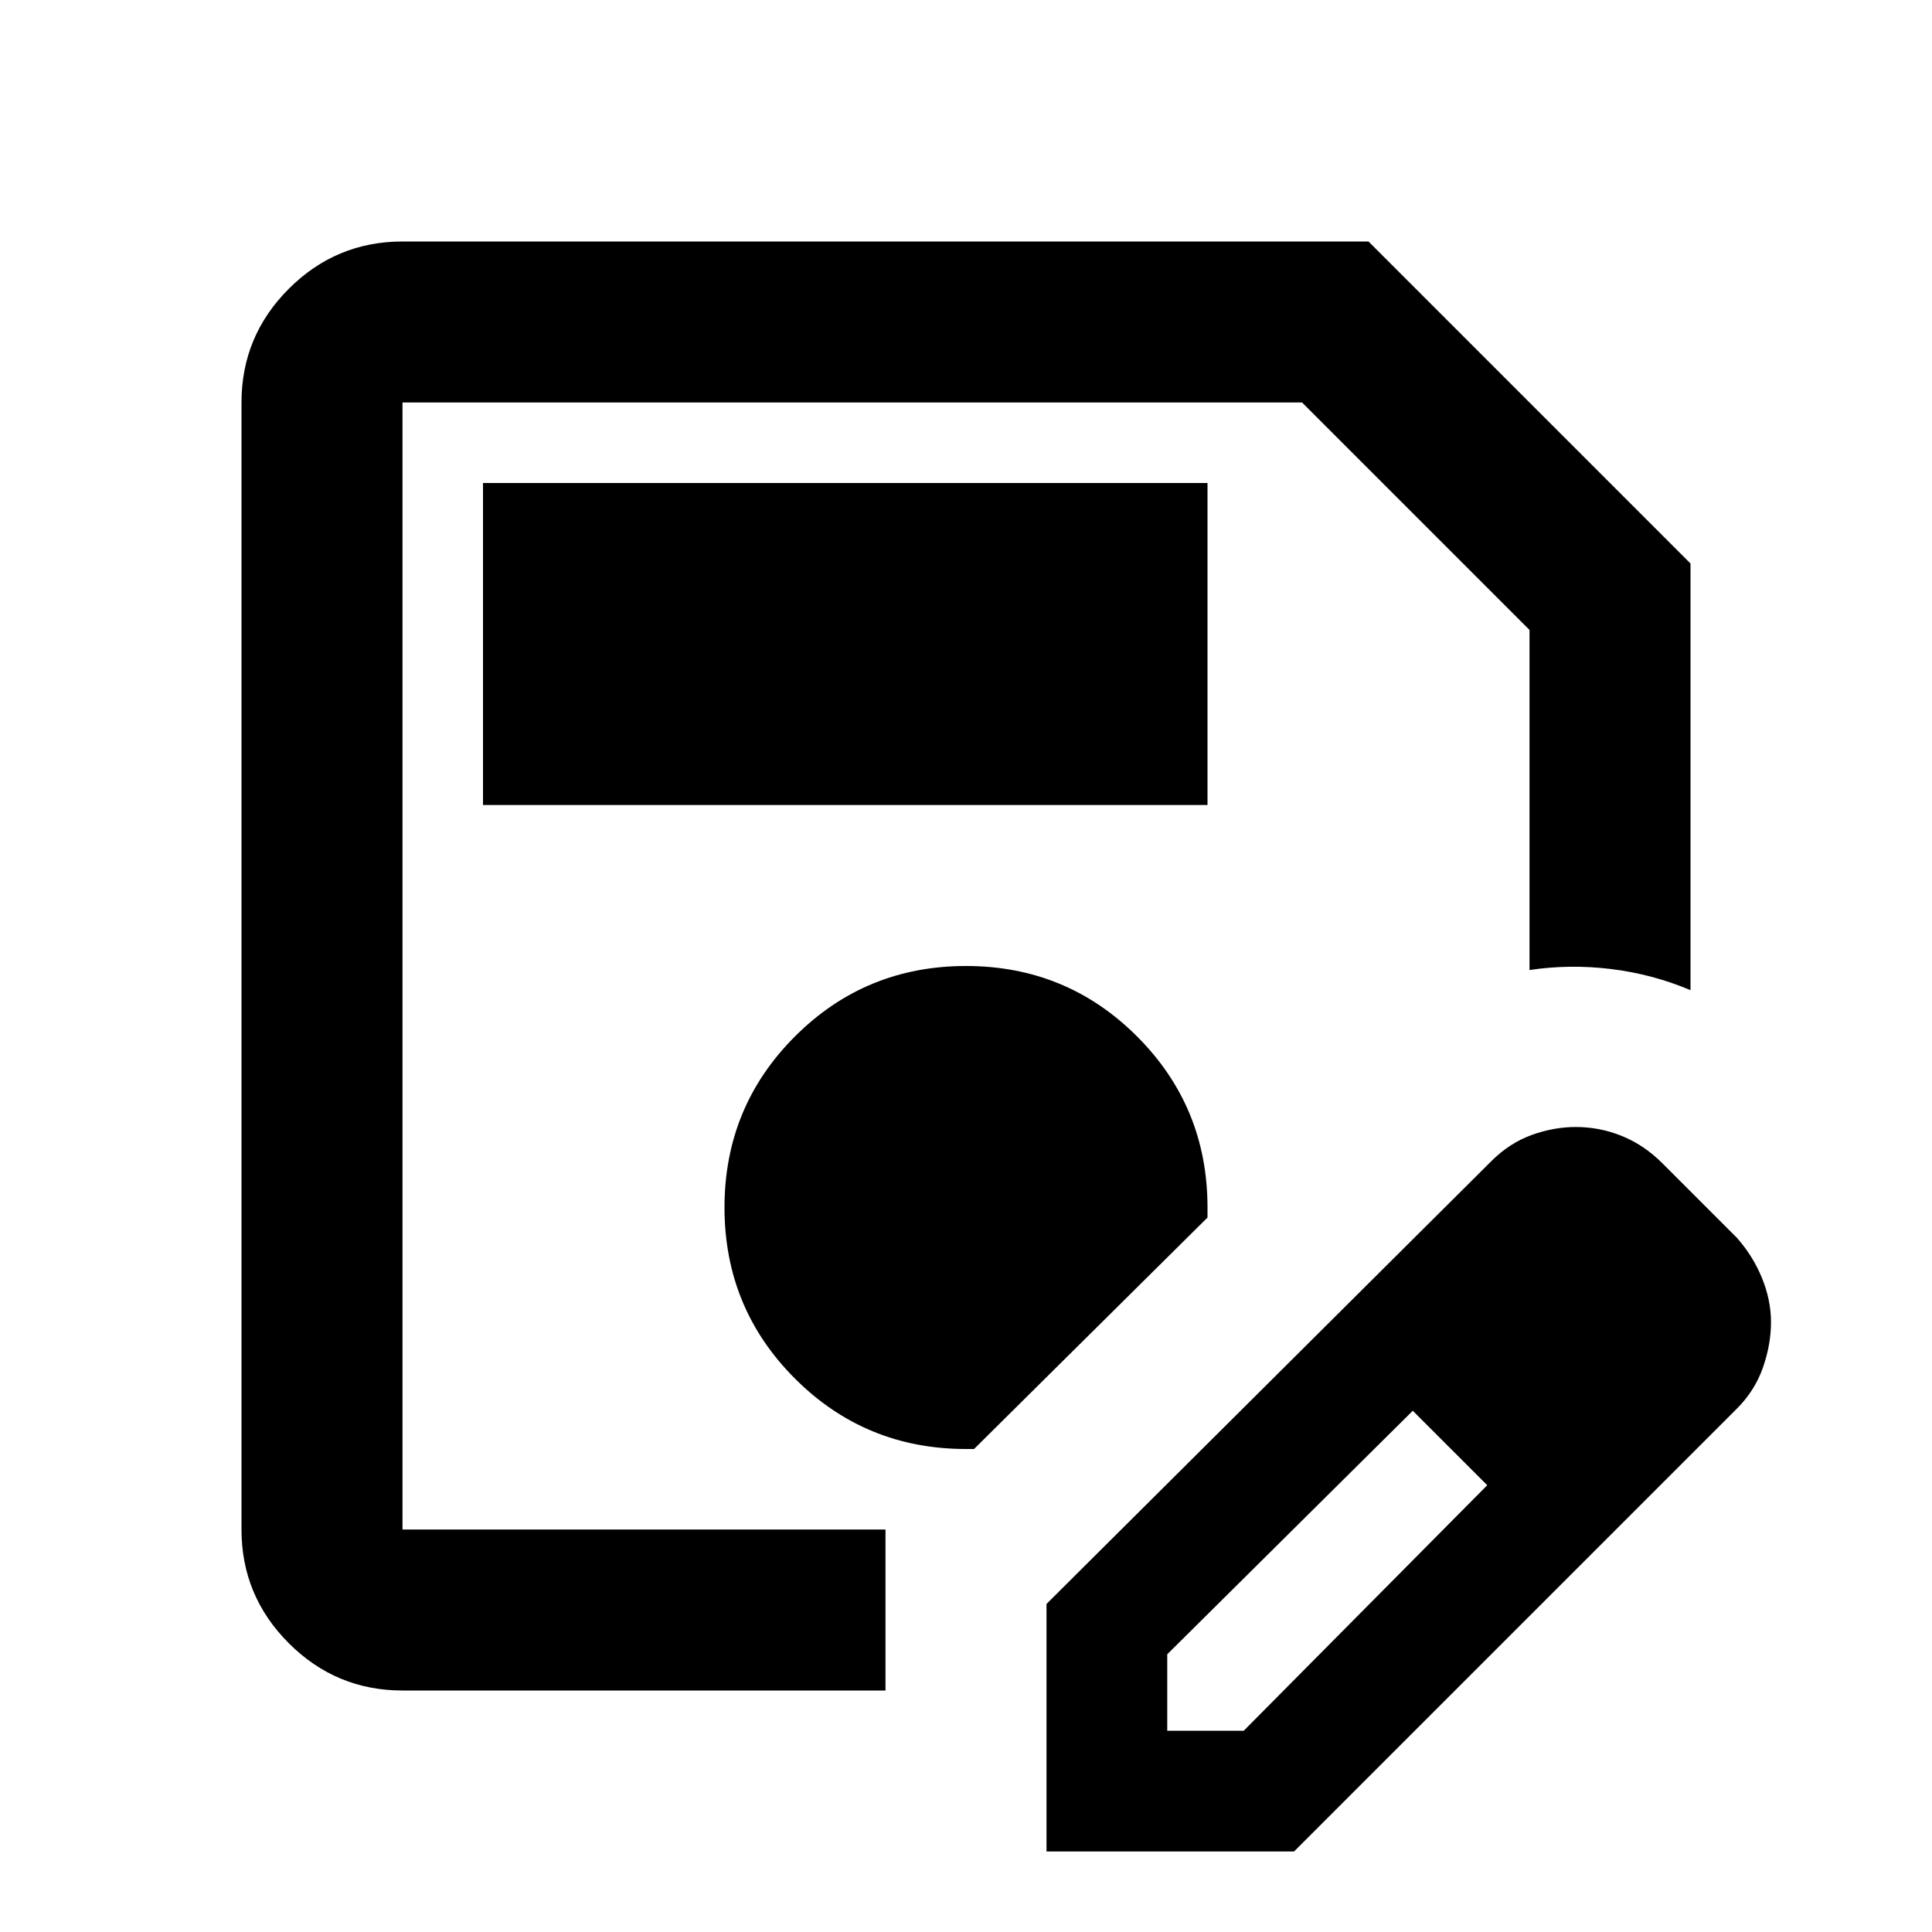
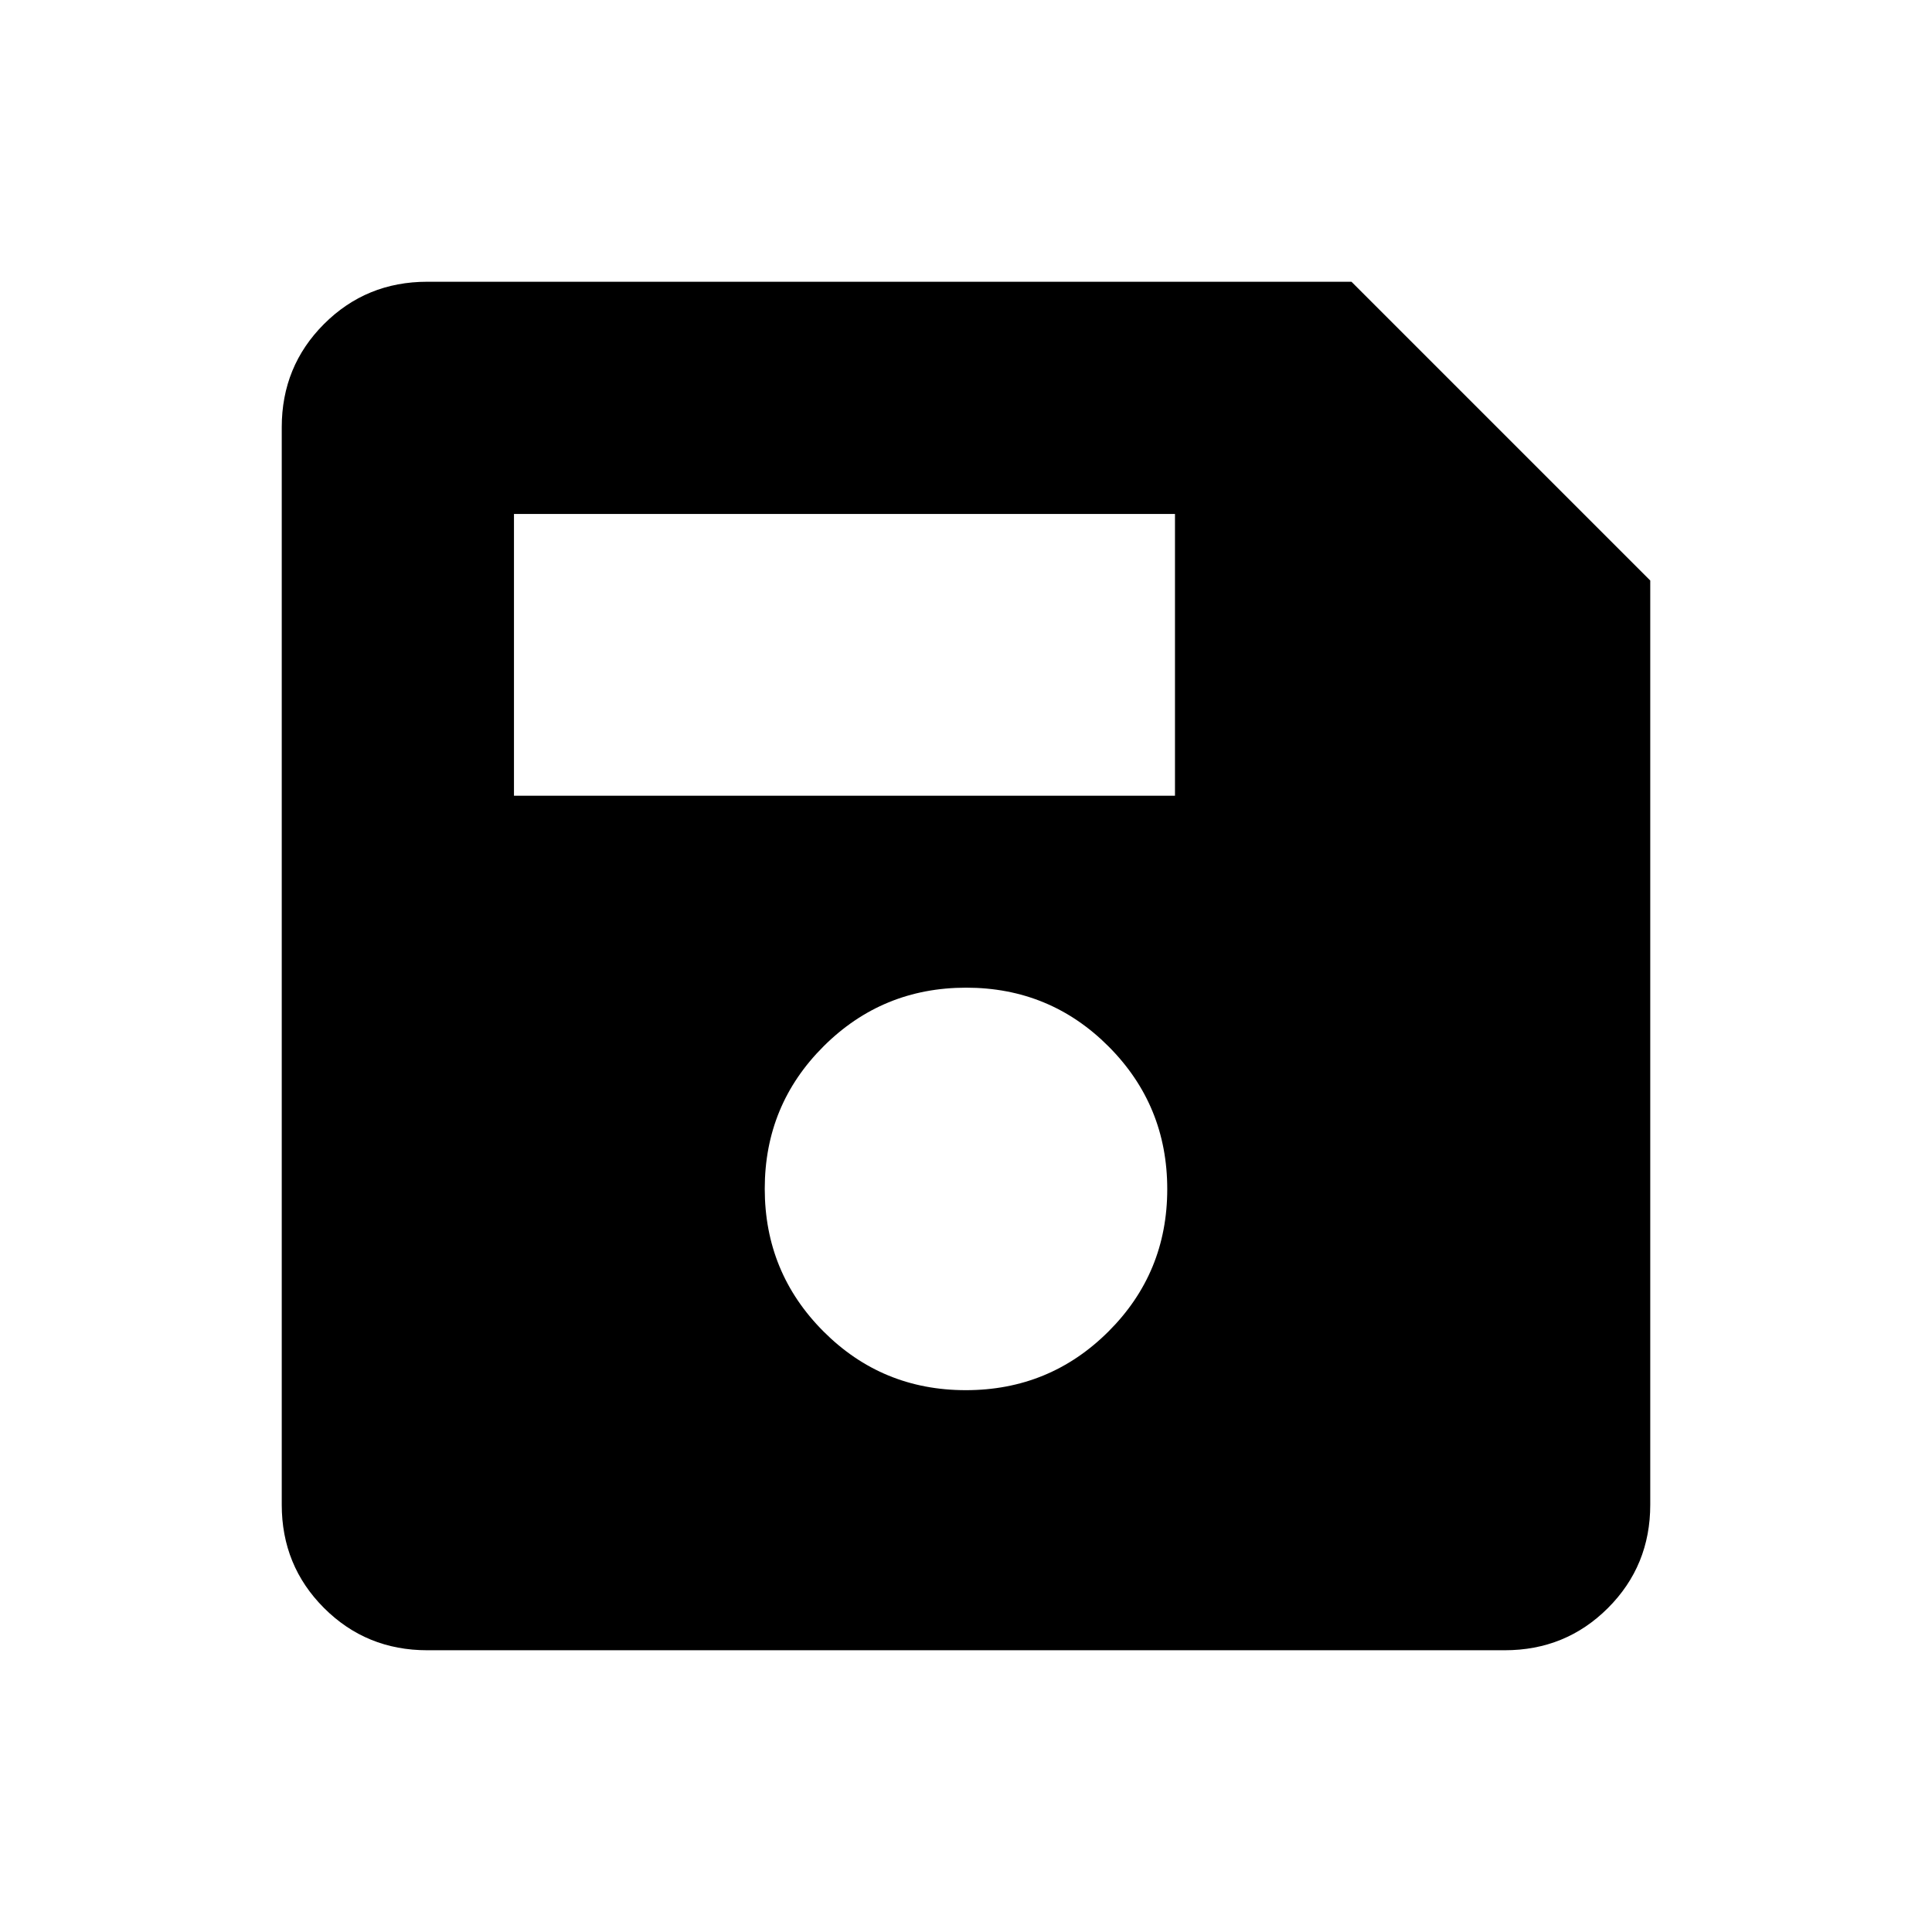
<svg xmlns="http://www.w3.org/2000/svg" height="24px" viewBox="0 -960 960 960" width="24px" fill="#000000">
-   <path d="M200-120q-33 0-56.5-23.5T120-200v-560q0-33 23.5-56.5T200-840h480l160 160v212q-19-8-39.5-10.5t-40.5.5v-169L647-760H200v560h240v80H200Zm0-640v560-560ZM520-40v-123l221-220q9-9 20-13t22-4q12 0 23 4.5t20 13.5l37 37q8 9 12.5 20t4.5 22q0 11-4 22.5T863-260L643-40H520Zm300-263-37-37 37 37ZM580-100h38l121-122-18-19-19-18-122 121v38Zm141-141-19-18 37 37-18-19ZM240-560h360v-160H240v160Zm240 320h4l116-115v-5q0-50-35-85t-85-35q-50 0-85 35t-35 85q0 50 35 85t85 35Z" />
+   <path d="M820-671.54v459.23Q820-182 799-161q-21 21-51.31 21H212.31Q182-140 161-161q-21-21-21-51.31v-535.38Q140-778 161-799q21-21 51.31-21h459.23L820-671.54ZM479.91-269.23q41.63 0 70.86-29.14Q580-327.51 580-369.14q0-41.63-29.14-70.86-29.14-29.23-70.77-29.23-41.63 0-70.86 29.14Q380-410.95 380-369.32q0 41.63 29.14 70.86 29.14 29.23 70.77 29.23ZM255.39-564.62h328.45v-139.99H255.39v139.99Z" />
</svg>
